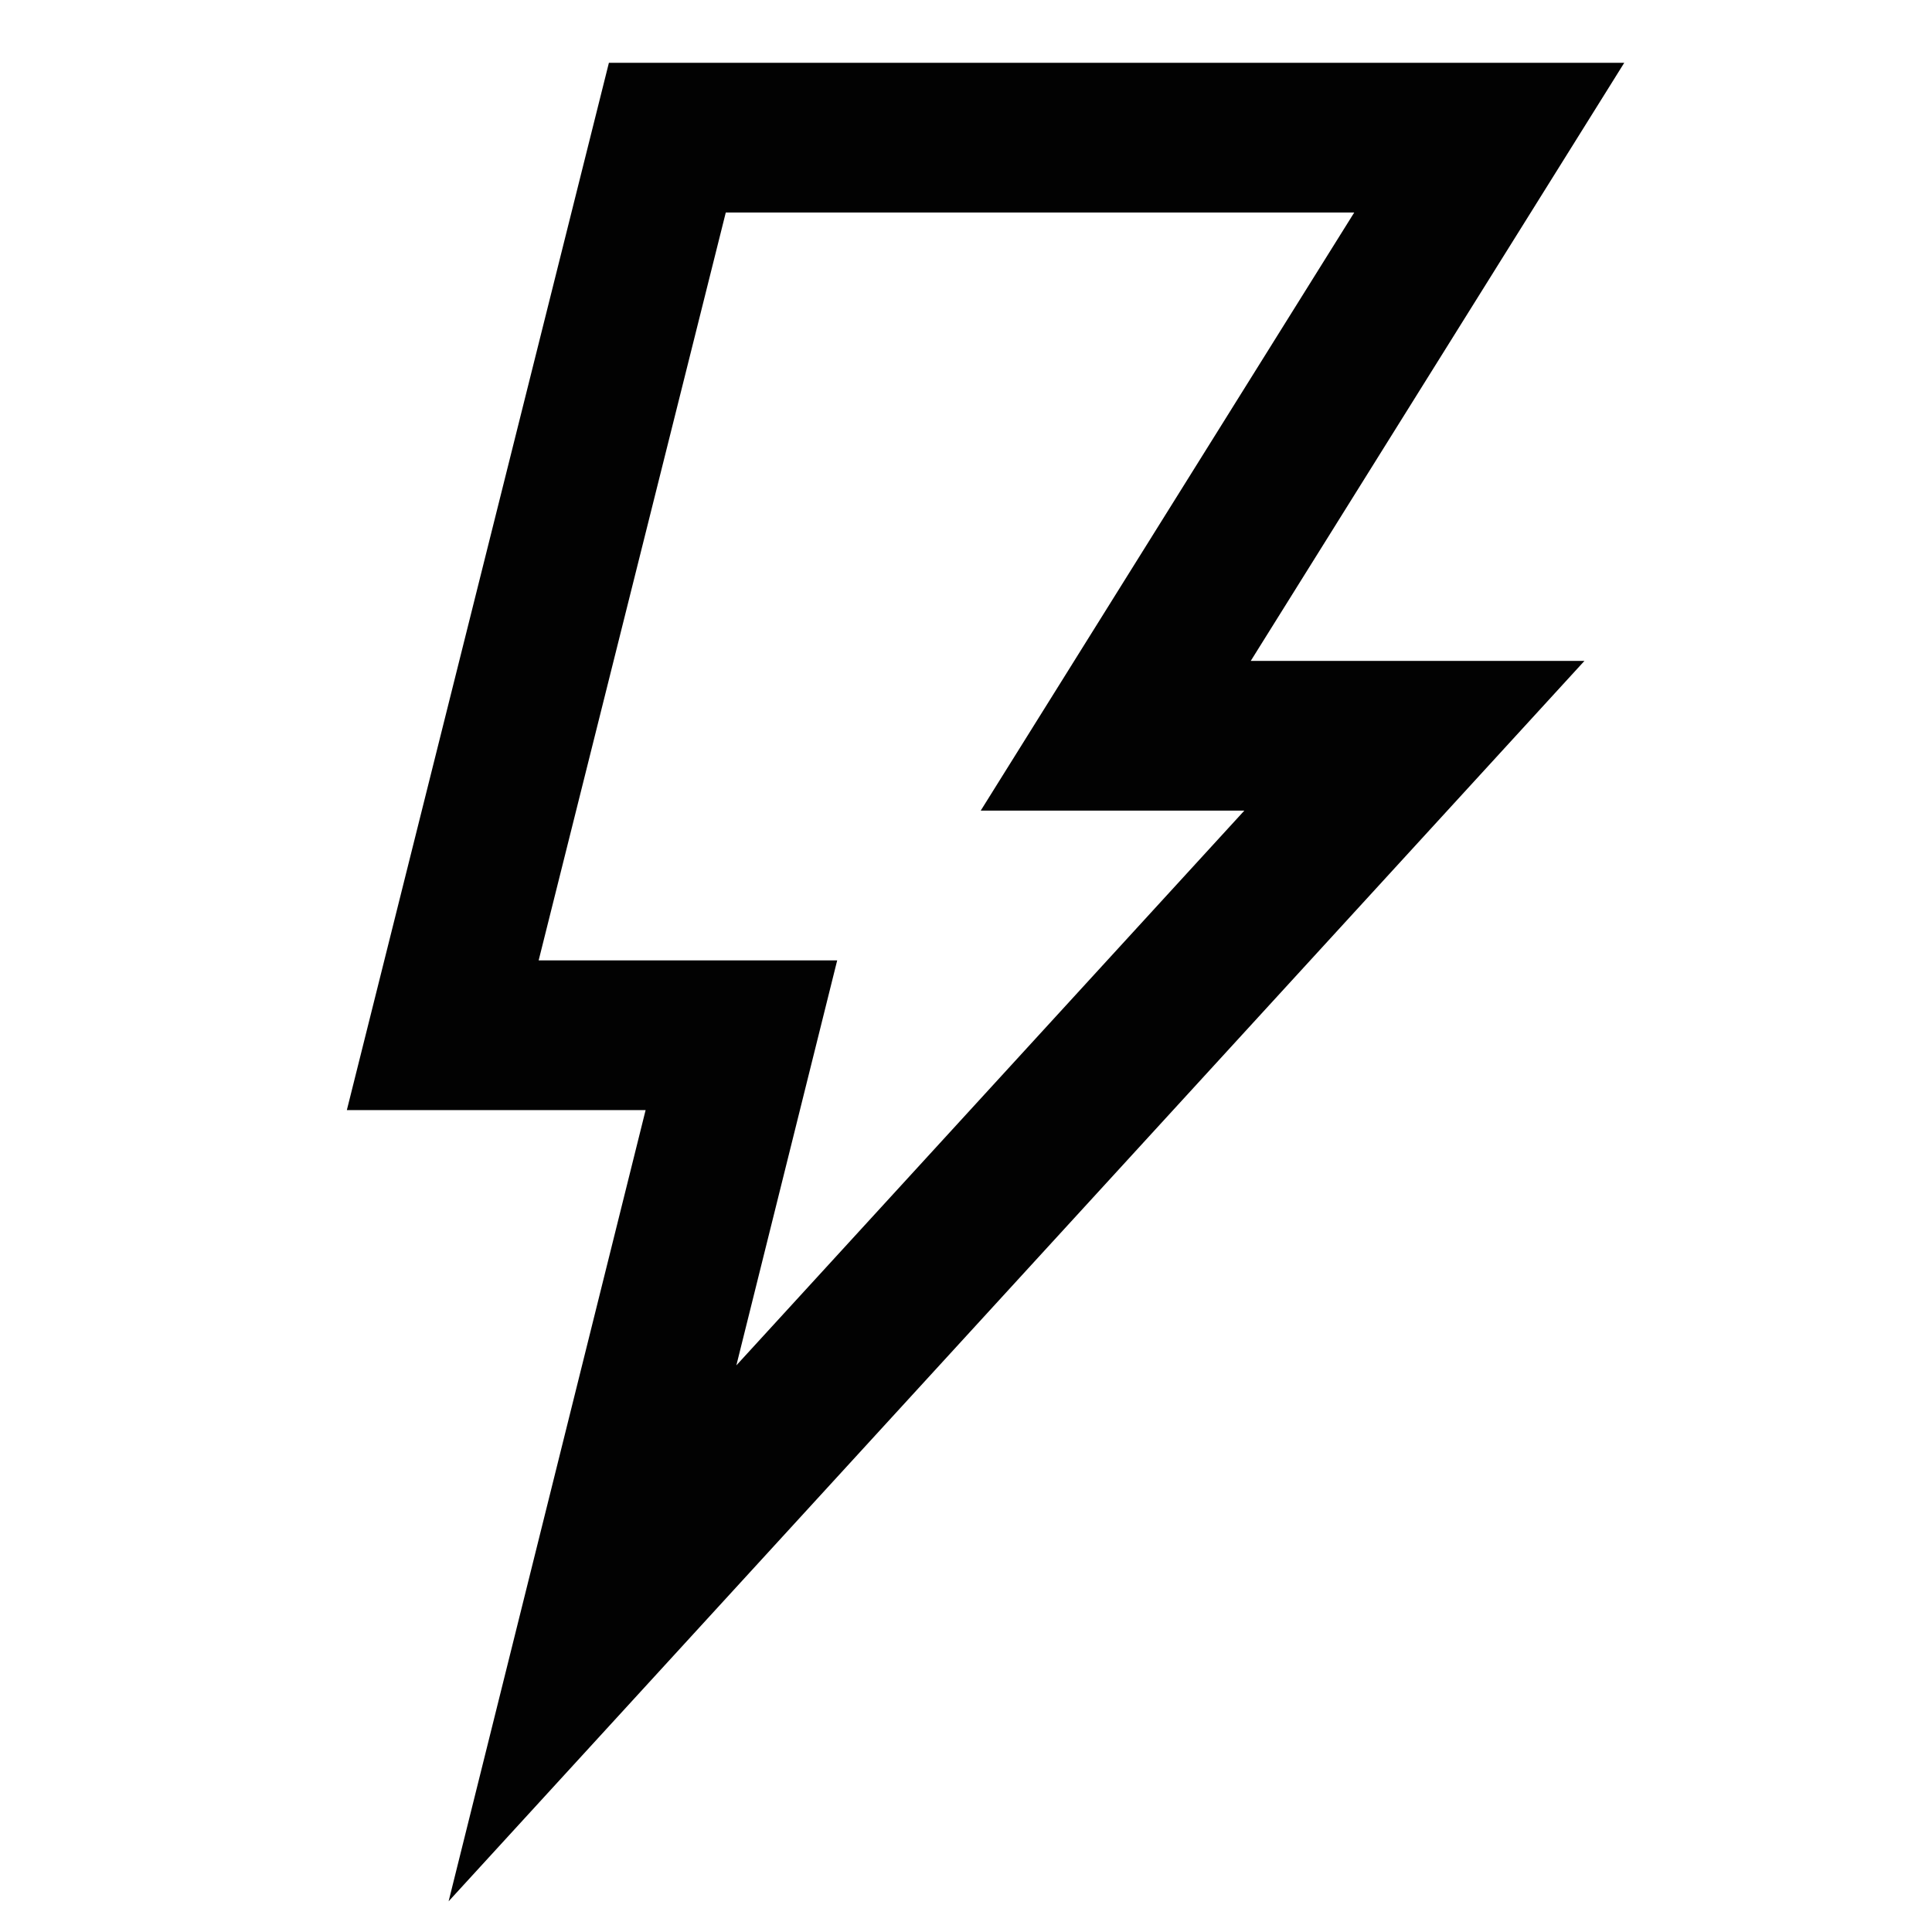
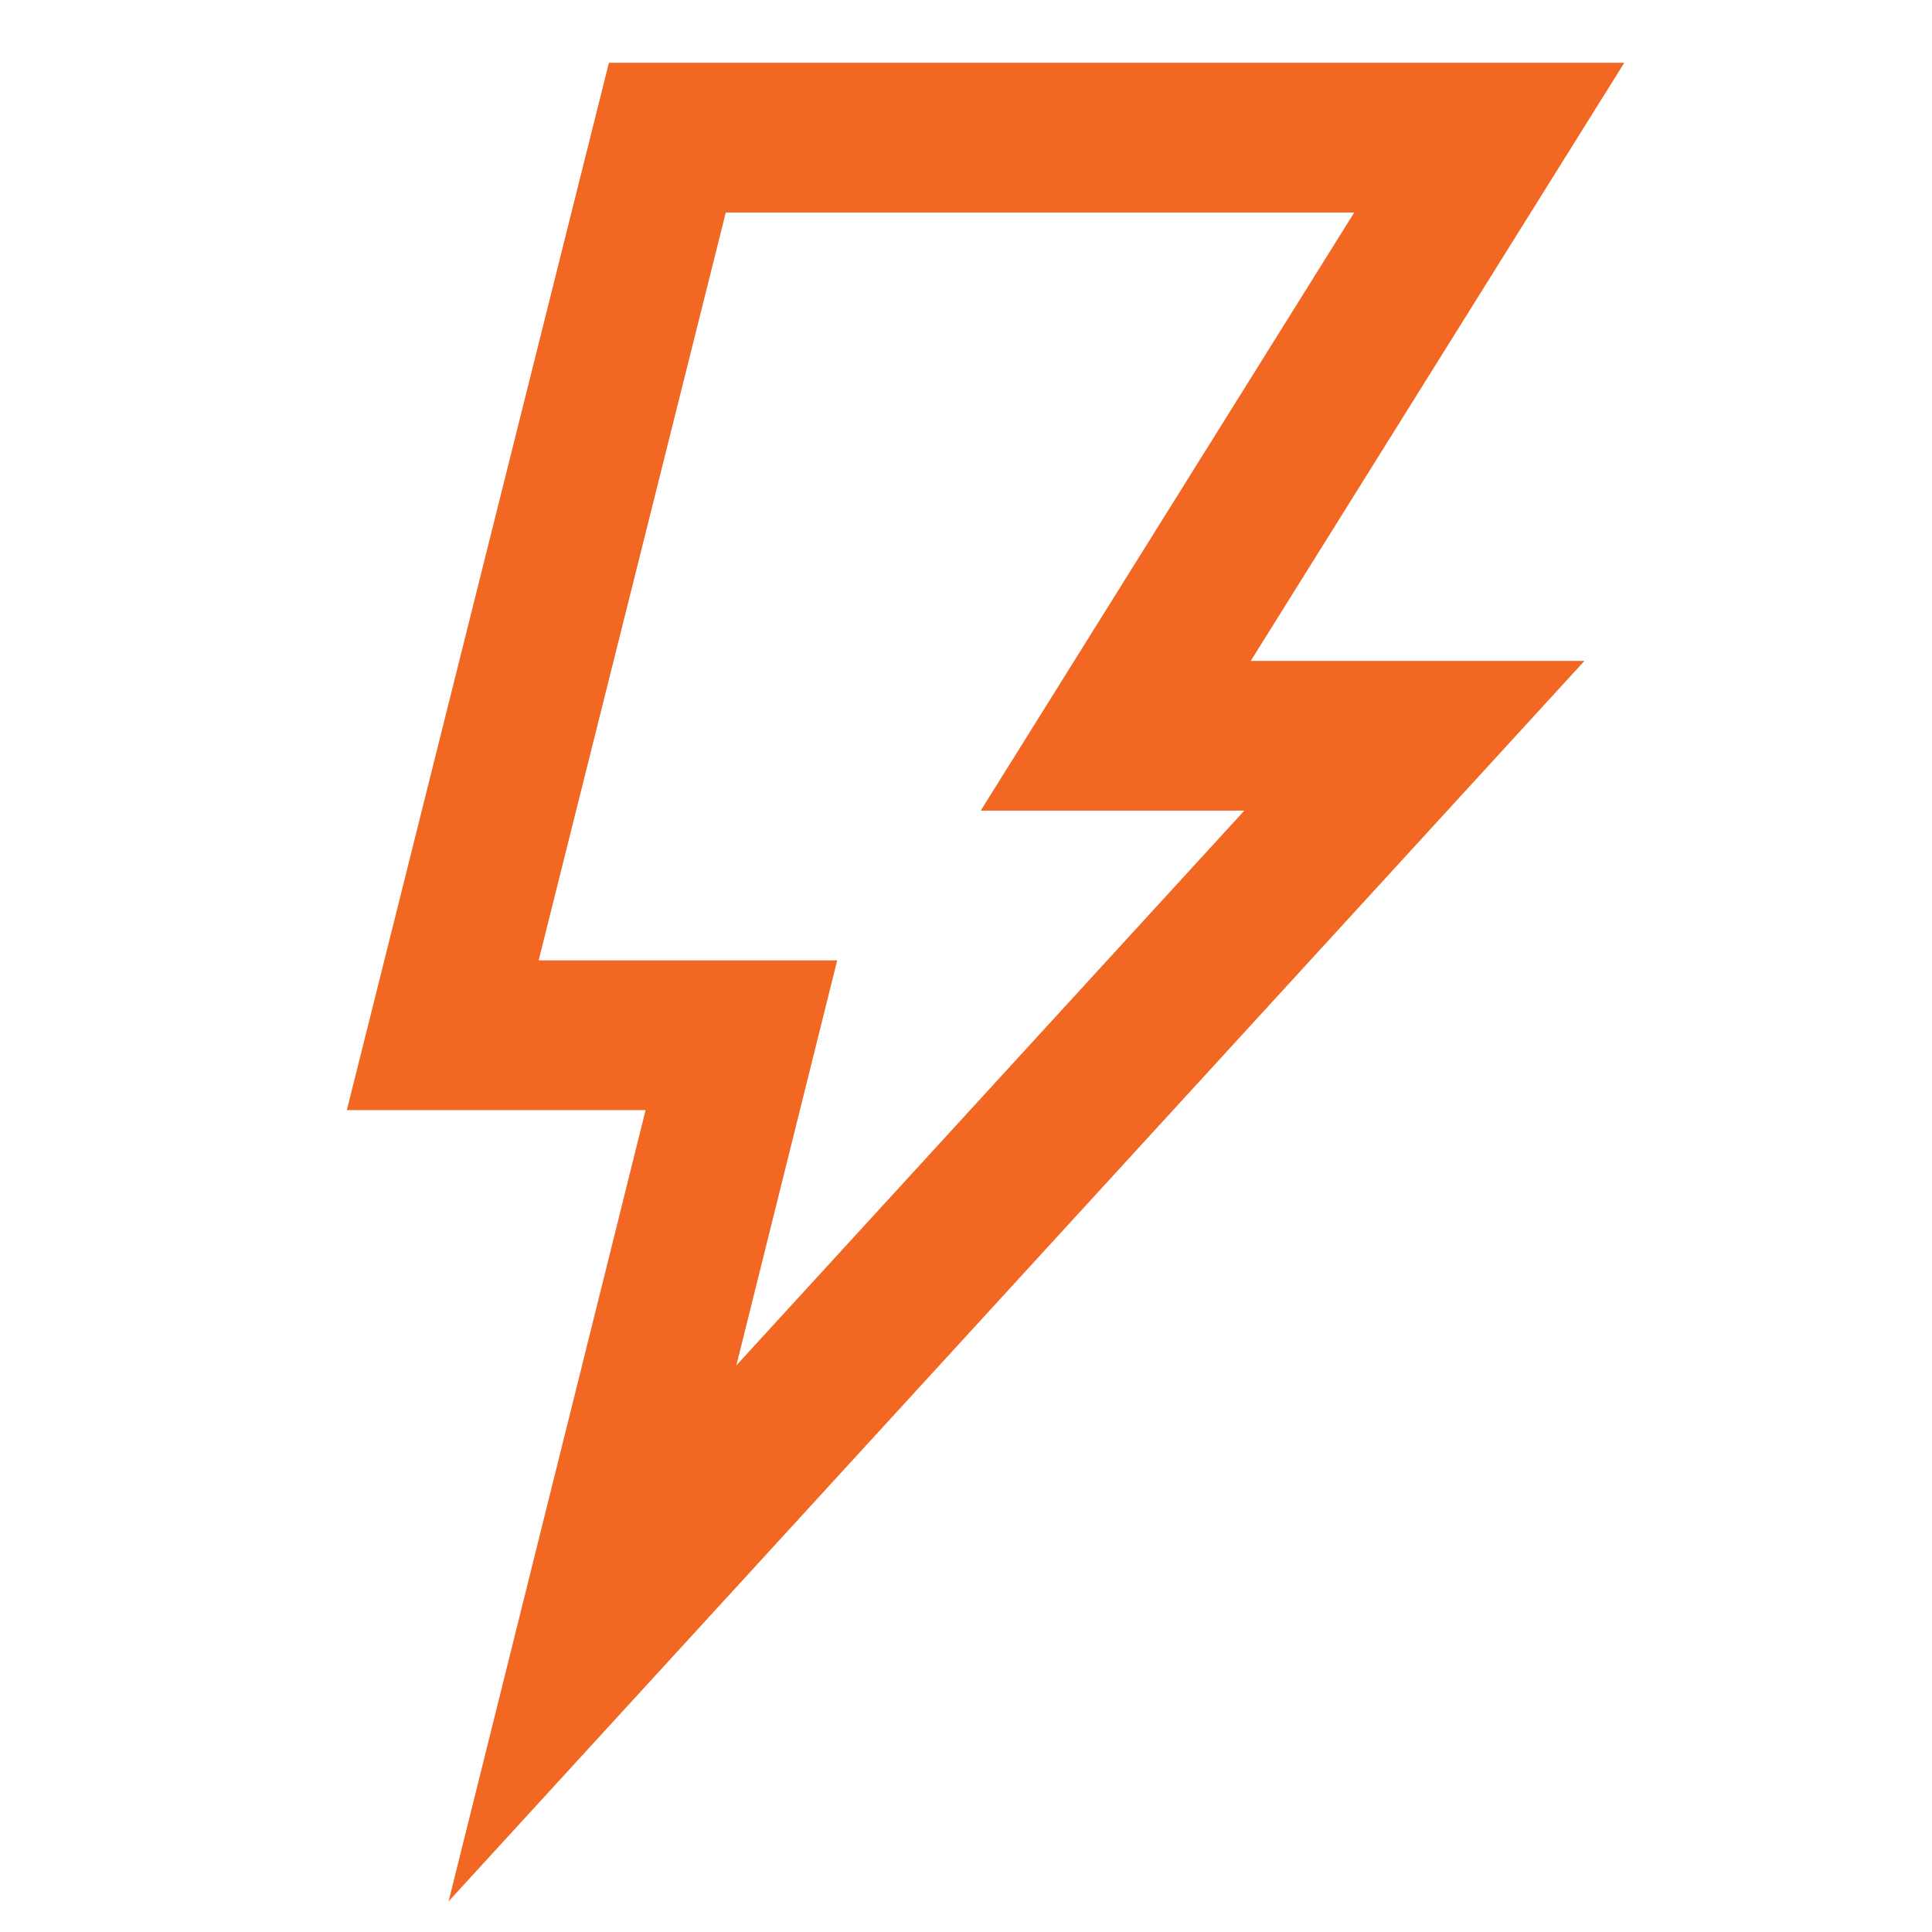
<svg xmlns="http://www.w3.org/2000/svg" width="800px" height="800px" viewBox="0 0 24 24" id="Layer_1" data-name="Layer 1">
  <defs>
-     <style>.cls-1{fill:none;stroke:#020202;stroke-miterlimit:10;stroke-width:1.86px;}</style>
+     <style>.cls-1{fill:none;stroke:#F26722;stroke-miterlimit:10;stroke-width:1.86px;}</style>
  </defs>
  <polygon class="cls-1" points="8.29 1.71 18.5 1.71 13.86 9.14 17.57 9.14 7.36 20.29 9.21 12.86 5.5 12.86 8.29 1.71" />
</svg>
